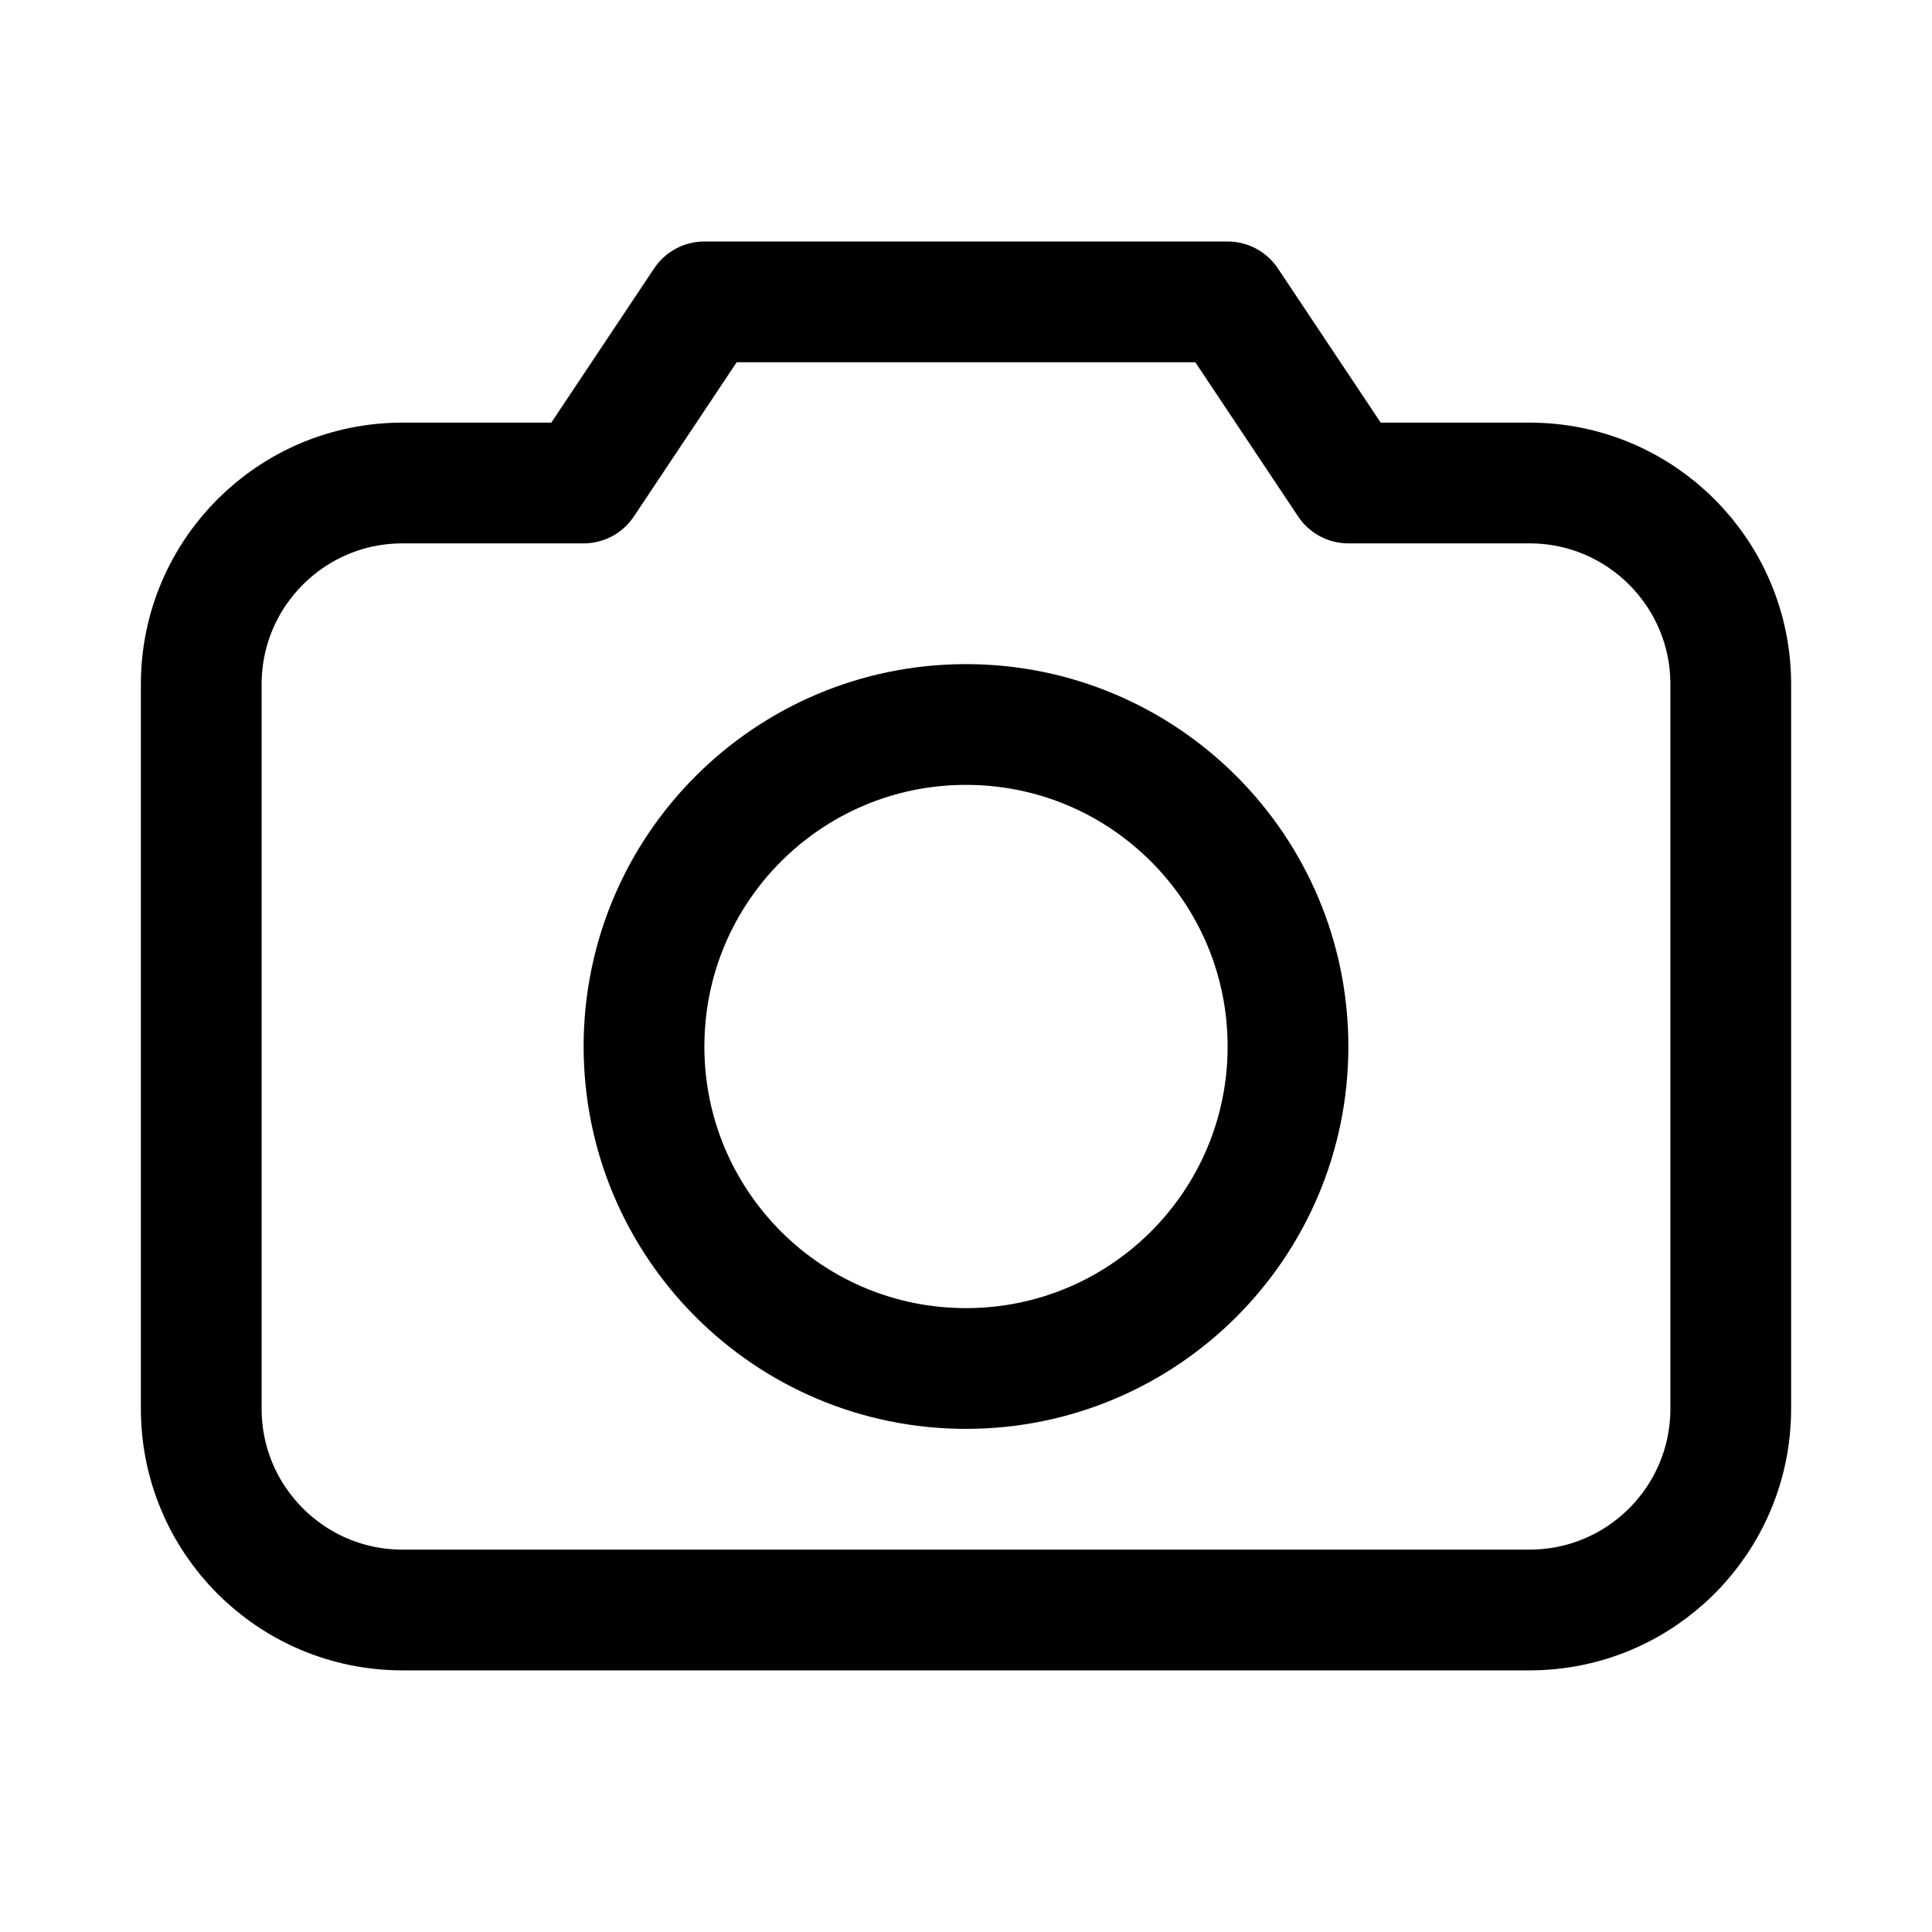
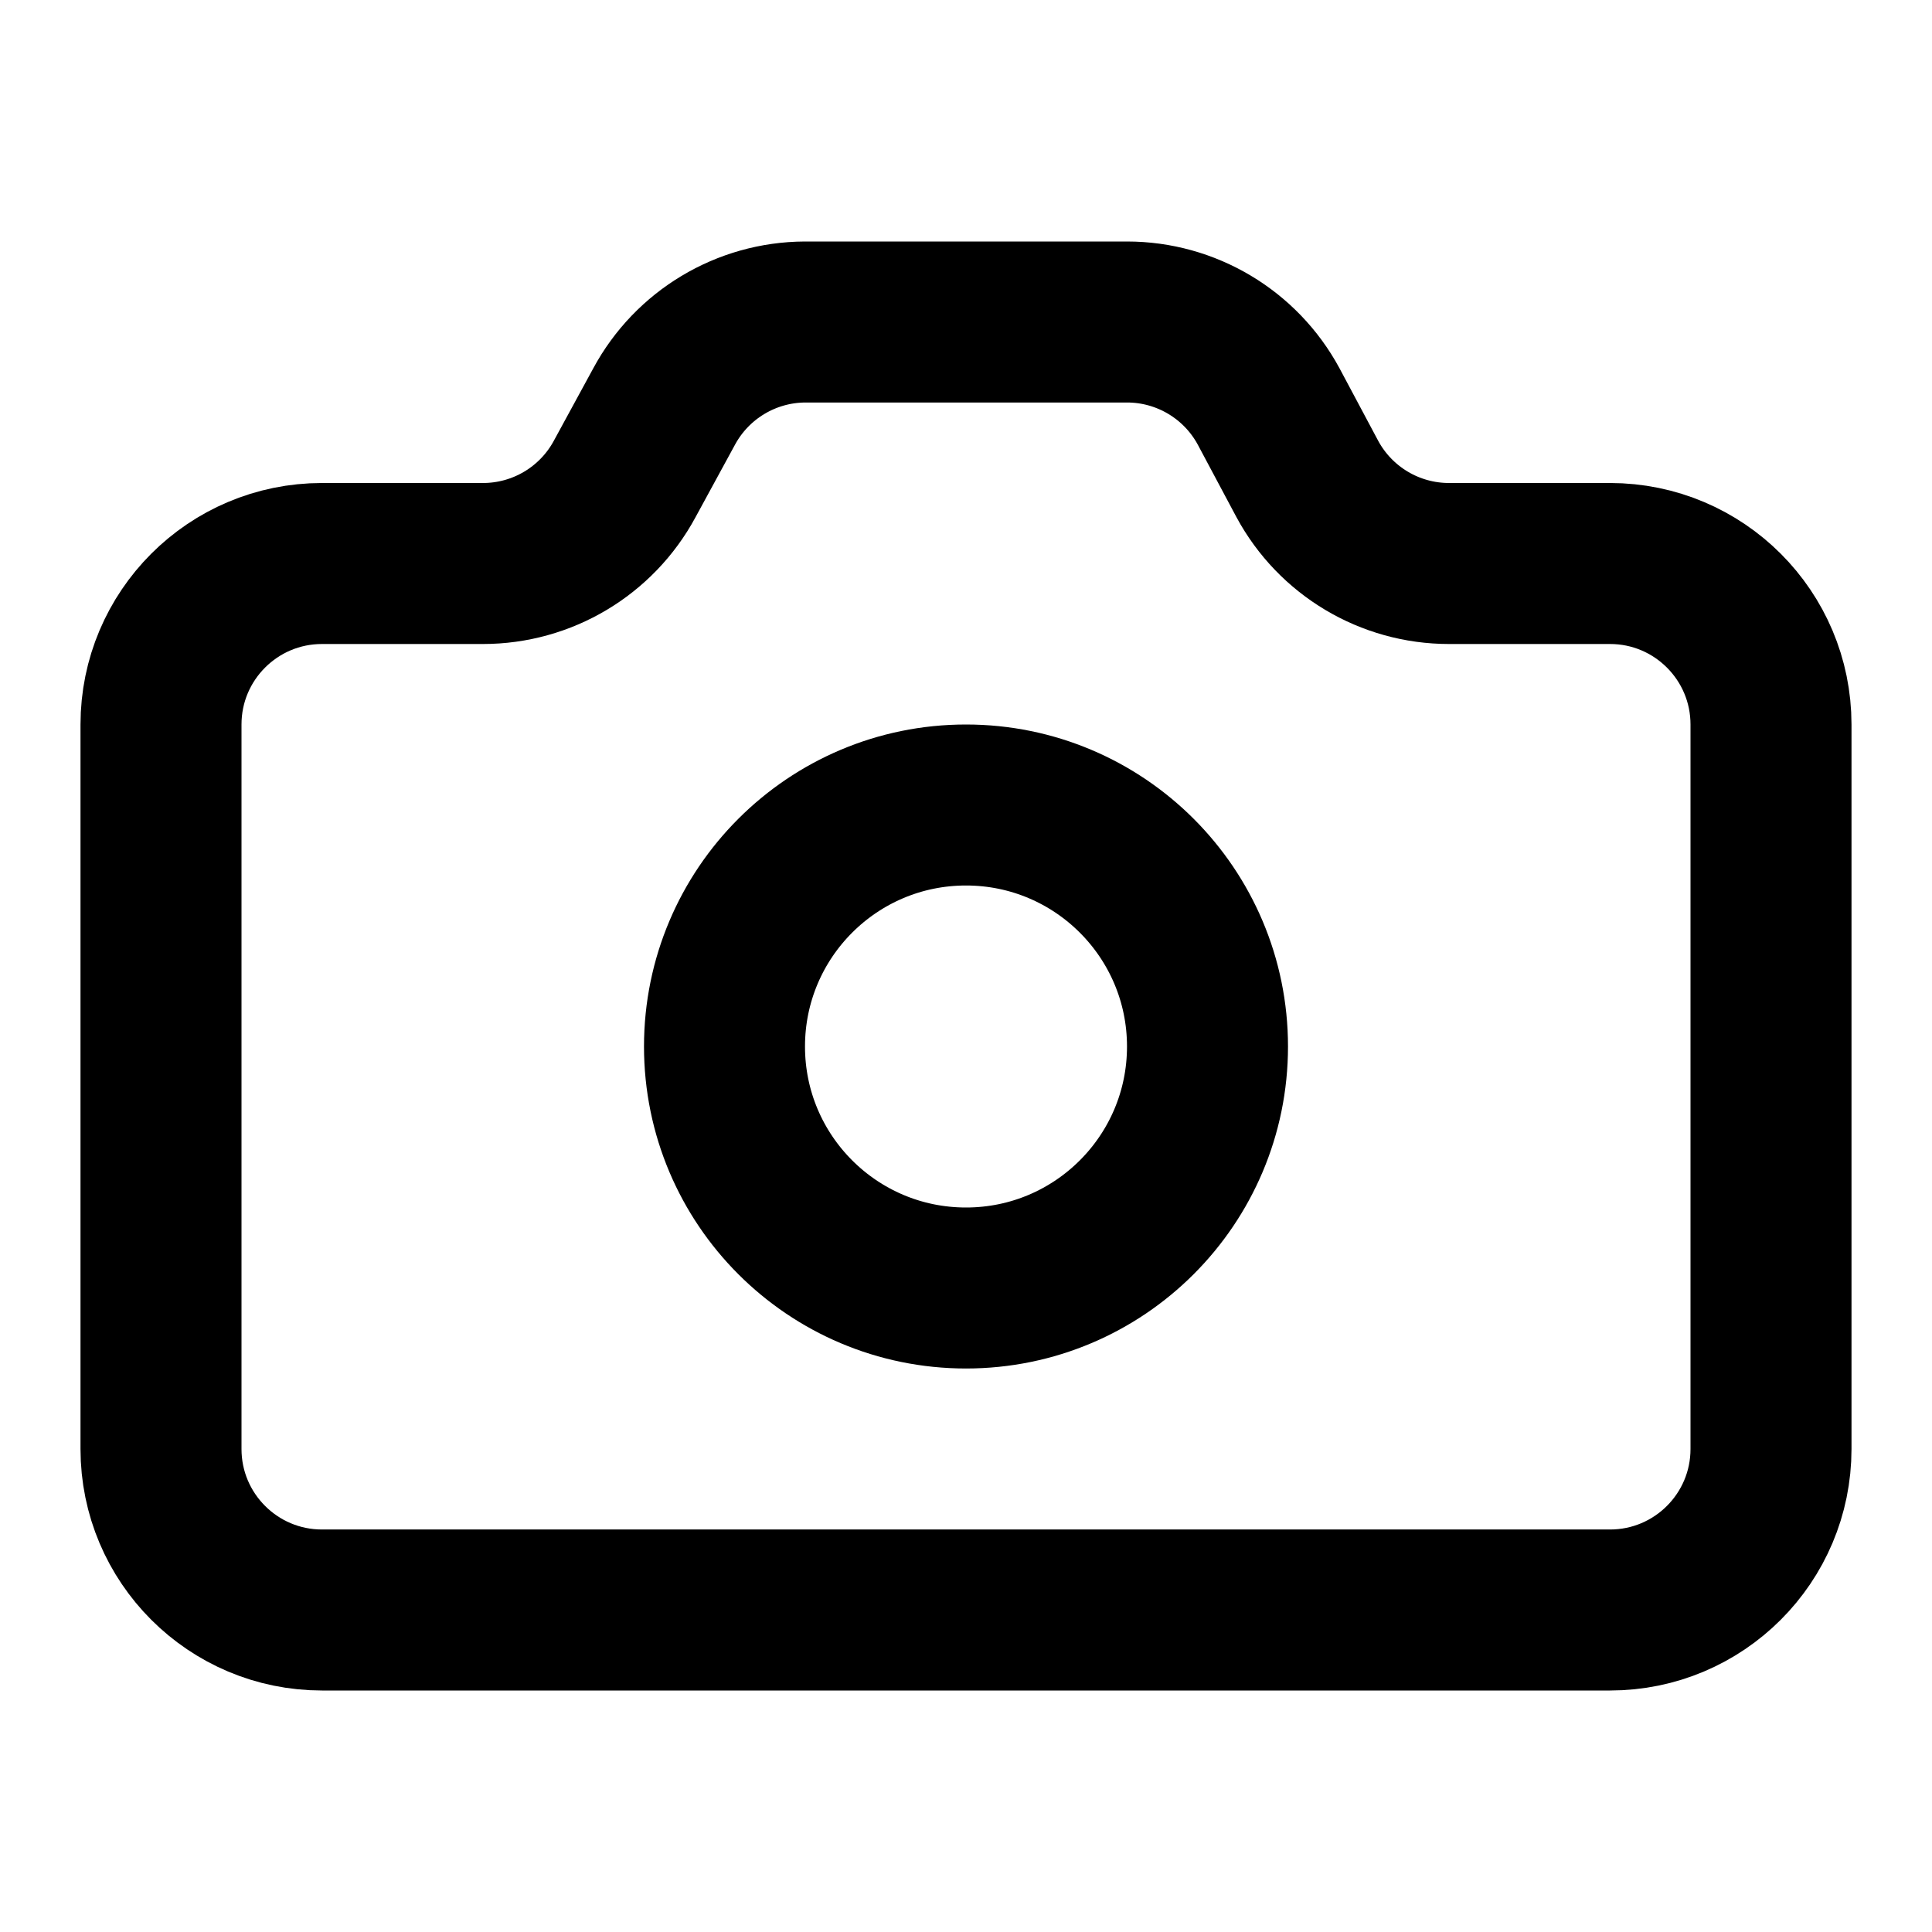
- <svg xmlns="http://www.w3.org/2000/svg" viewBox="0 0 24 24" fill="none" stroke="currentColor" stroke-width="1.5" stroke-linecap="round" stroke-linejoin="round">
-   <path d="M2.5 8.5A2.5 2.5 0 0 1 5 6h2.25L8.75 3.75h6.5L16.75 6H19a2.5 2.5 0 0 1 2.5 2.5v9A2.5 2.5 0 0 1 19 20H5a2.5 2.5 0 0 1-2.5-2.5v-9Z" />
-   <circle cx="12" cy="13" r="4" />
+ <svg xmlns="http://www.w3.org/2000/svg" viewBox="0 0 24 24">
+   <path d="M 14 4 A 2 2 0 0 1 15.76 5.05 L 16.24 5.95 A 2 2 0 0 0 18 7 H 20 A 2 2 0 0 1 22 9 V 18 A 2 2 0 0 1 20 20 H 4 A 2 2 0 0 1 2 18 V 9 A 2 2 0 0 1 4 7 H 6 A 2 2 0 0 0 7.76 5.95 L 8.25 5.05 A 2 2 0 0 1 10 4 Z" stroke="currentColor" fill="none" stroke-linecap="round" stroke-linejoin="round" stroke-width="2" />
+   <circle cx="12" cy="13" r="3" stroke="currentColor" fill="none" stroke-linecap="round" stroke-linejoin="round" stroke-width="2" />
</svg>
